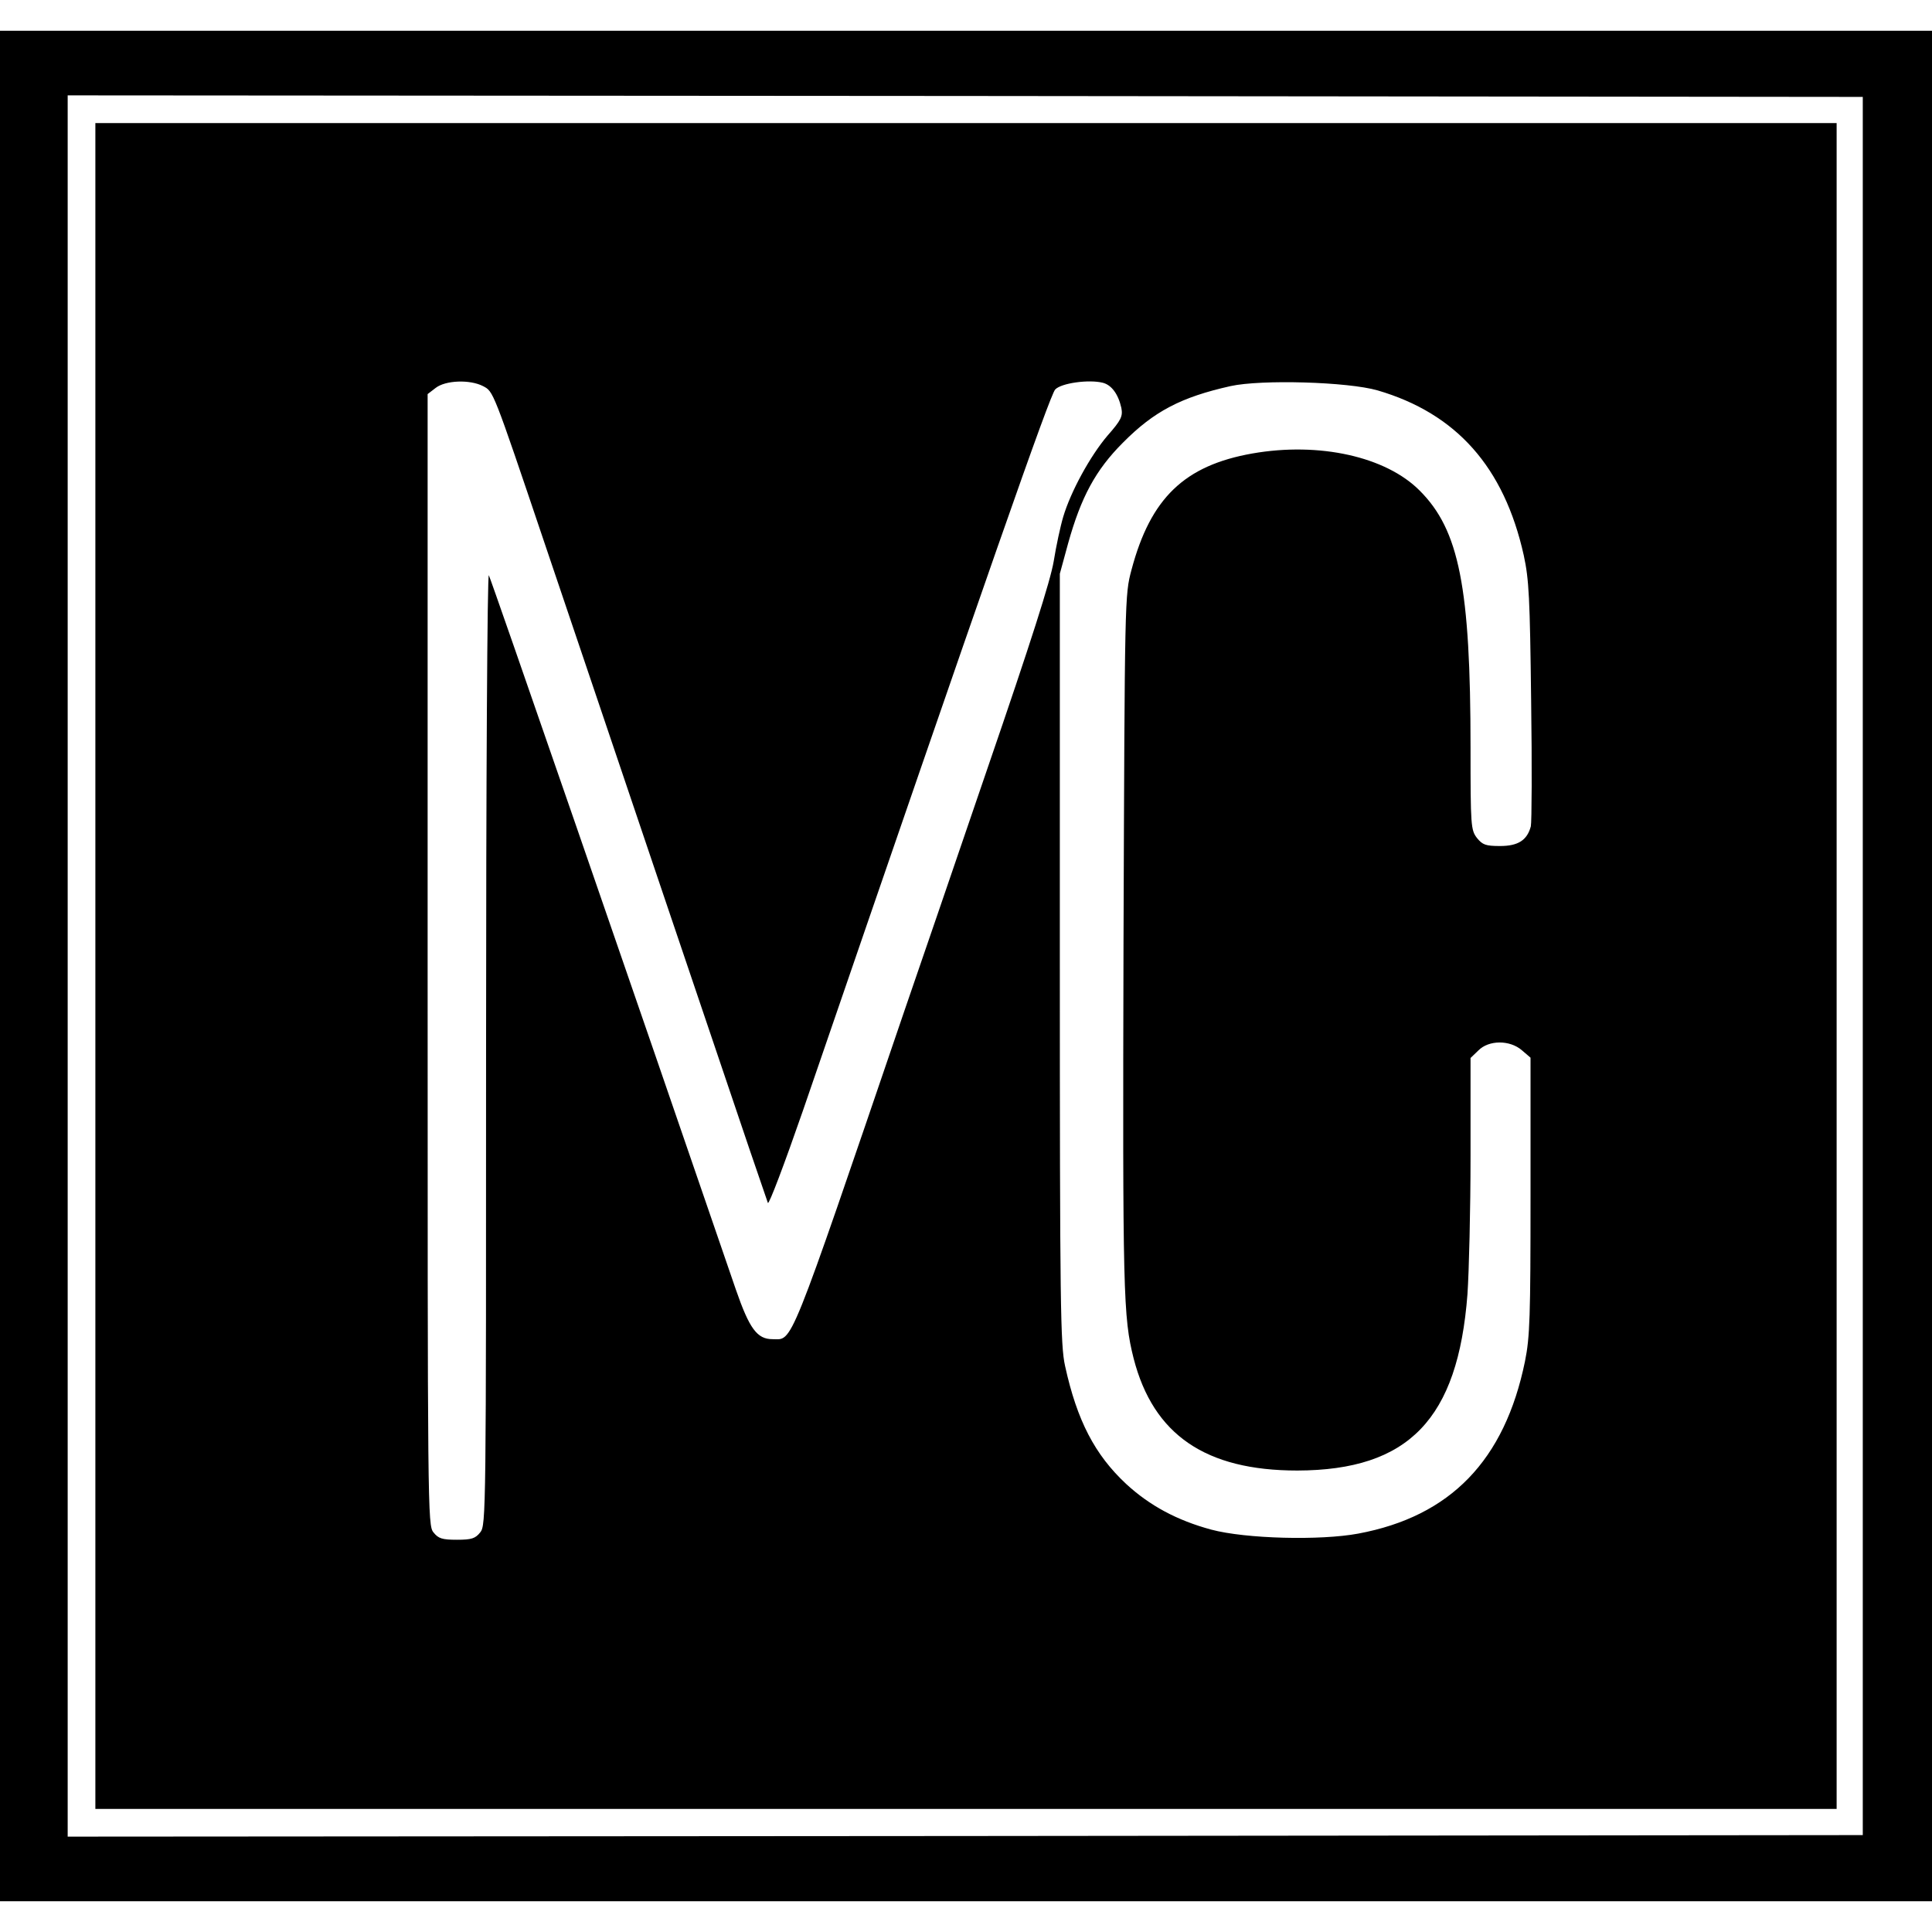
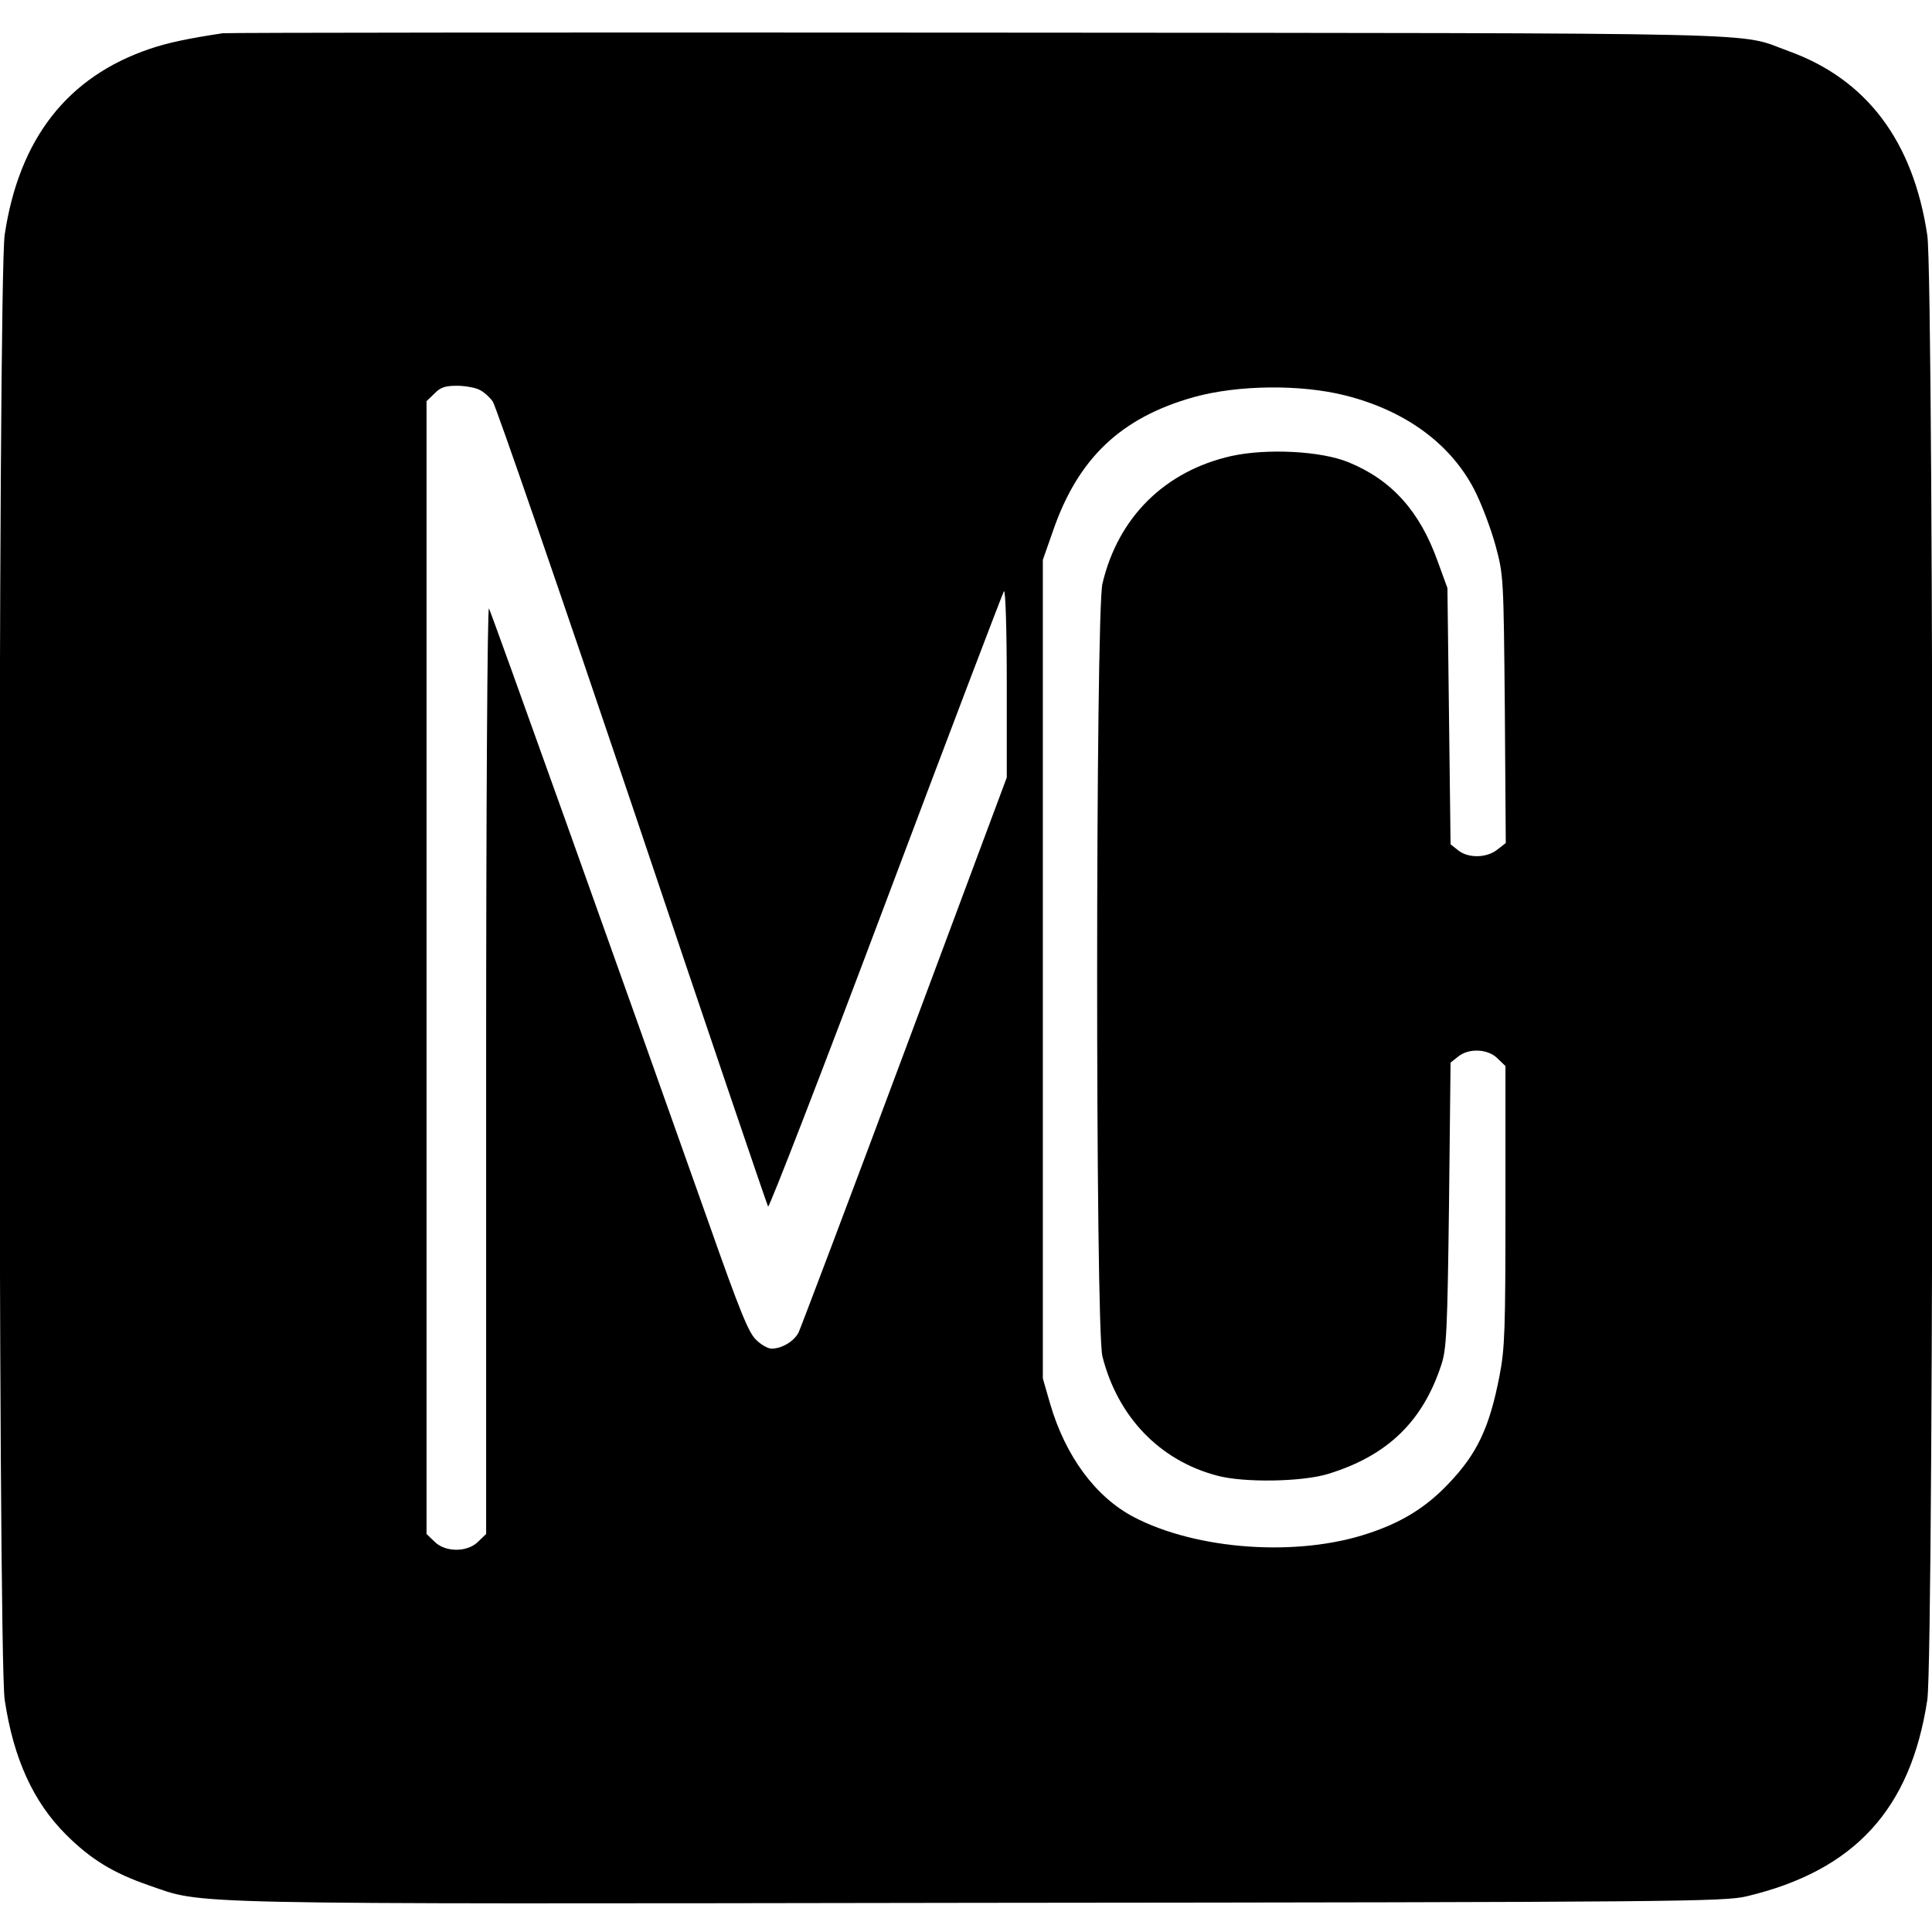
- <svg xmlns="http://www.w3.org/2000/svg" version="1.0" width="628pt" height="628pt" viewBox="0 0 628 628" preserveAspectRatio="xMidYMid meet">
-   <g transform="translate(0,628) scale(0.1,-0.1)" fill="#000000" stroke="none">
-     <path d="M0 3140 l0 -3040 3140 0 3140 0 0 3040 0 3040 -3140 0 -3140 0 0 -3040z m6055 0 l0 -2825 -2917 -3 -2918 -2 0 2830 0 2830 2918 -2 2917 -3 0 -2825z" />
-     <path d="M310 3140 l0 -2740 2830 0 2830 0 0 2740 0 2740 -2830 0 -2830 0 0 -2740z m1260 1885 c34 -18 31 -9 200 -510 71 -209 237 -702 370 -1095 133 -393 266 -787 296 -875 30 -88 57 -167 60 -175 3 -8 54 127 114 300 605 1761 803 2327 820 2344 20 21 109 33 154 22 29 -7 51 -37 61 -82 5 -27 0 -39 -45 -90 -57 -67 -120 -183 -144 -264 -9 -30 -23 -95 -31 -145 -11 -64 -73 -259 -216 -675 -110 -322 -231 -675 -269 -785 -382 -1120 -362 -1068 -429 -1068 -50 0 -75 34 -119 161 -327 953 -796 2310 -803 2322 -5 8 -9 -670 -9 -1536 0 -1513 0 -1552 -19 -1575 -16 -20 -28 -24 -76 -24 -48 0 -60 4 -76 24 -19 23 -19 66 -19 1861 l0 1839 26 20 c32 25 111 28 154 6z m2908 -14 c256 -75 411 -249 475 -536 17 -79 20 -136 24 -473 3 -211 2 -394 -1 -408 -12 -45 -41 -64 -100 -64 -47 0 -57 4 -75 26 -20 26 -21 39 -21 294 0 521 -37 707 -165 835 -110 111 -327 159 -544 121 -221 -39 -331 -145 -393 -378 -22 -83 -22 -84 -26 -1213 -3 -1142 -1 -1216 33 -1351 64 -248 234 -364 532 -364 362 1 522 167 553 573 5 73 10 275 10 450 l0 318 25 24 c34 35 103 35 142 1 l28 -24 0 -449 c0 -393 -2 -459 -18 -538 -66 -322 -242 -504 -542 -560 -123 -23 -366 -17 -478 13 -111 30 -200 78 -276 148 -102 95 -160 206 -199 384 -15 68 -17 192 -17 1325 l0 1250 27 99 c42 150 89 238 178 327 101 102 189 148 350 184 100 22 381 14 478 -14z" />
+ <svg xmlns="http://www.w3.org/2000/svg" version="1.0" width="616pt" height="616pt" viewBox="0 0 616 616" preserveAspectRatio="xMidYMid meet">
+   <g transform="translate(0,616) scale(0.1,-0.1)" fill="#000000" stroke="none">
+     <path d="M710 6054 c-112 -17 -174 -30 -233 -50 -262 -89 -416 -286 -462 -592 -22 -145 -22 -4529 0 -4672 28 -187 91 -325 195 -429 79 -79 151 -123 264 -162 180 -62 54 -60 2653 -56 2244 2 2372 4 2443 21 343 82 522 277 575 626 22 142 22 4528 0 4670 -45 300 -193 497 -442 587 -170 61 32 57 -2583 59 -1312 1 -2396 0 -2410 -2z m819 -1137 c13 -6 32 -23 42 -37 10 -14 210 -594 445 -1290 234 -696 429 -1270 433 -1277 3 -6 172 430 375 970 203 540 373 986 377 992 5 5 9 -124 9 -292 l0 -302 -325 -871 c-179 -480 -332 -884 -339 -899 -15 -28 -53 -51 -86 -51 -11 0 -33 12 -49 28 -24 22 -52 91 -151 372 -294 830 -693 1946 -701 1960 -5 8 -9 -630 -9 -1468 l0 -1483 -25 -24 c-34 -35 -106 -35 -140 0 l-25 24 0 1806 0 1806 25 24 c19 20 34 25 72 25 26 0 59 -6 72 -13z m2761 -18 c190 -48 334 -153 410 -299 23 -44 53 -124 68 -178 26 -96 26 -100 30 -523 l3 -427 -27 -21 c-34 -27 -93 -28 -125 -2 l-24 19 -5 409 -5 408 -31 85 c-57 160 -147 260 -284 316 -87 36 -260 45 -374 20 -212 -48 -361 -195 -411 -407 -22 -97 -23 -2375 0 -2464 49 -193 183 -332 366 -380 85 -23 272 -20 355 6 188 58 301 167 360 349 16 49 19 108 24 508 l5 454 24 19 c34 28 96 25 126 -6 l25 -24 0 -445 c0 -397 -2 -456 -19 -543 -32 -165 -71 -248 -163 -344 -70 -74 -148 -123 -255 -158 -226 -76 -547 -53 -748 52 -122 64 -218 194 -267 362 l-23 80 0 1305 0 1305 33 94 c80 231 217 360 449 425 141 39 341 41 483 5z" />
  </g>
</svg>
